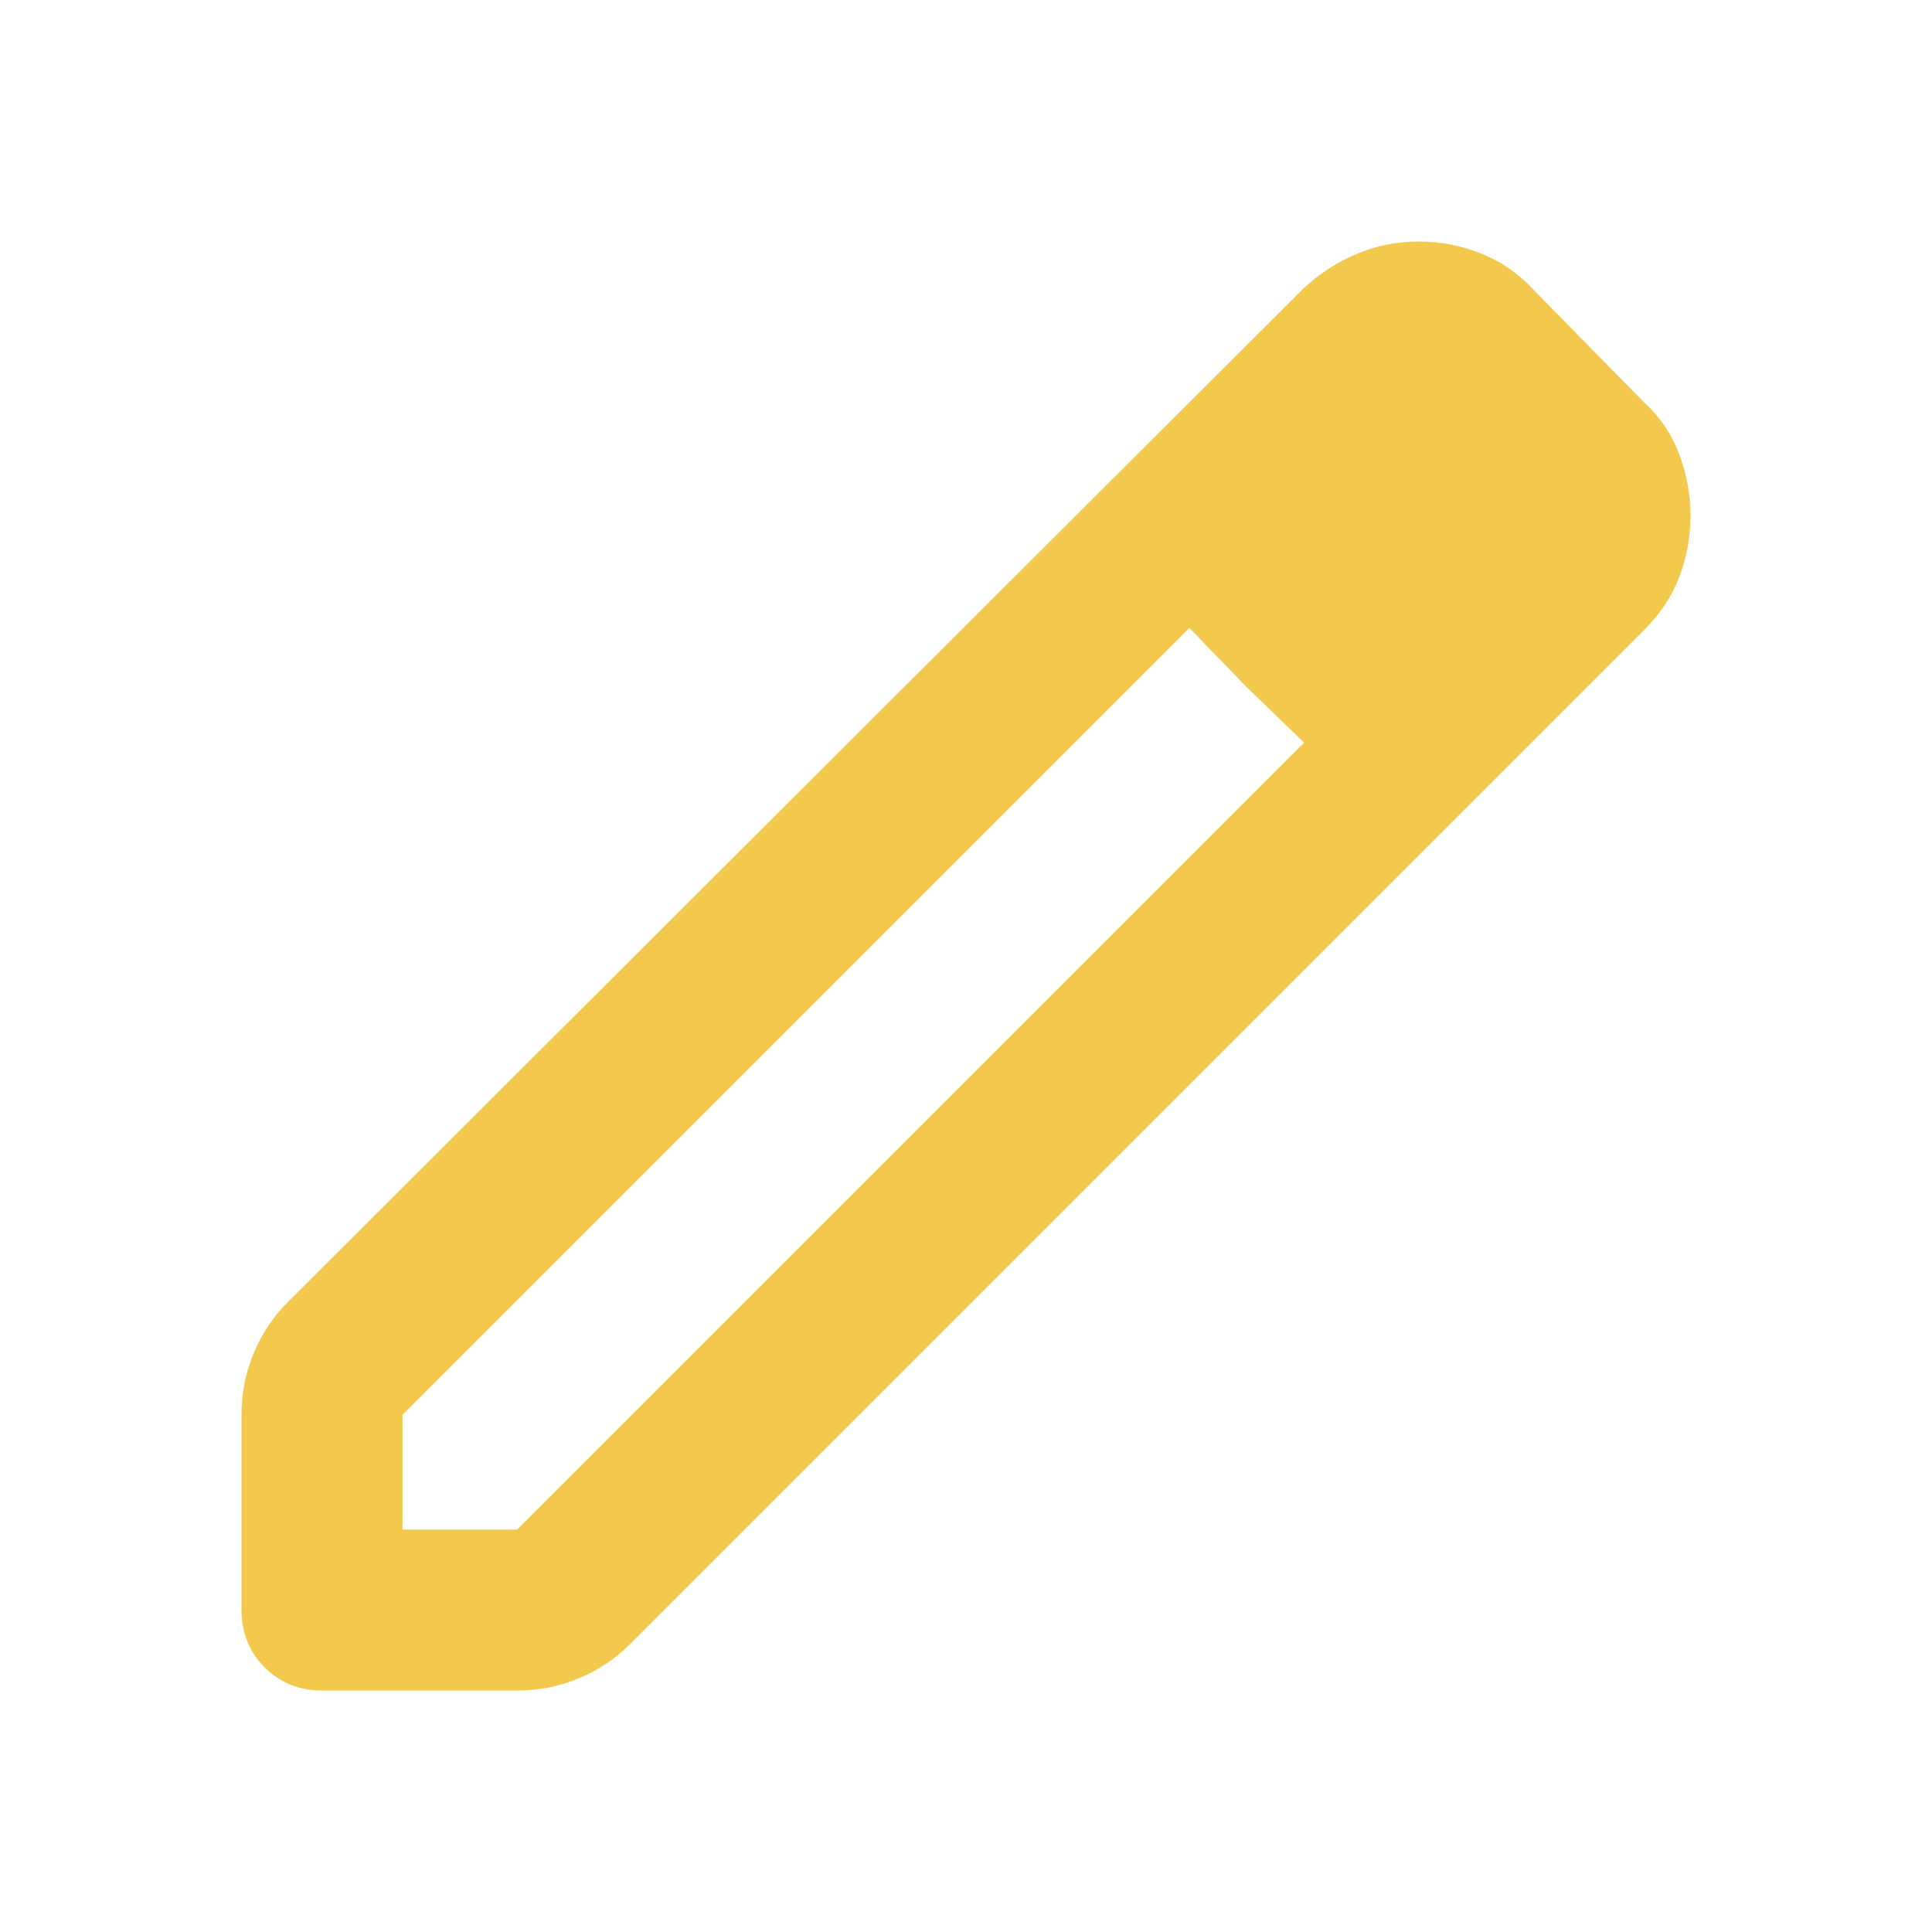
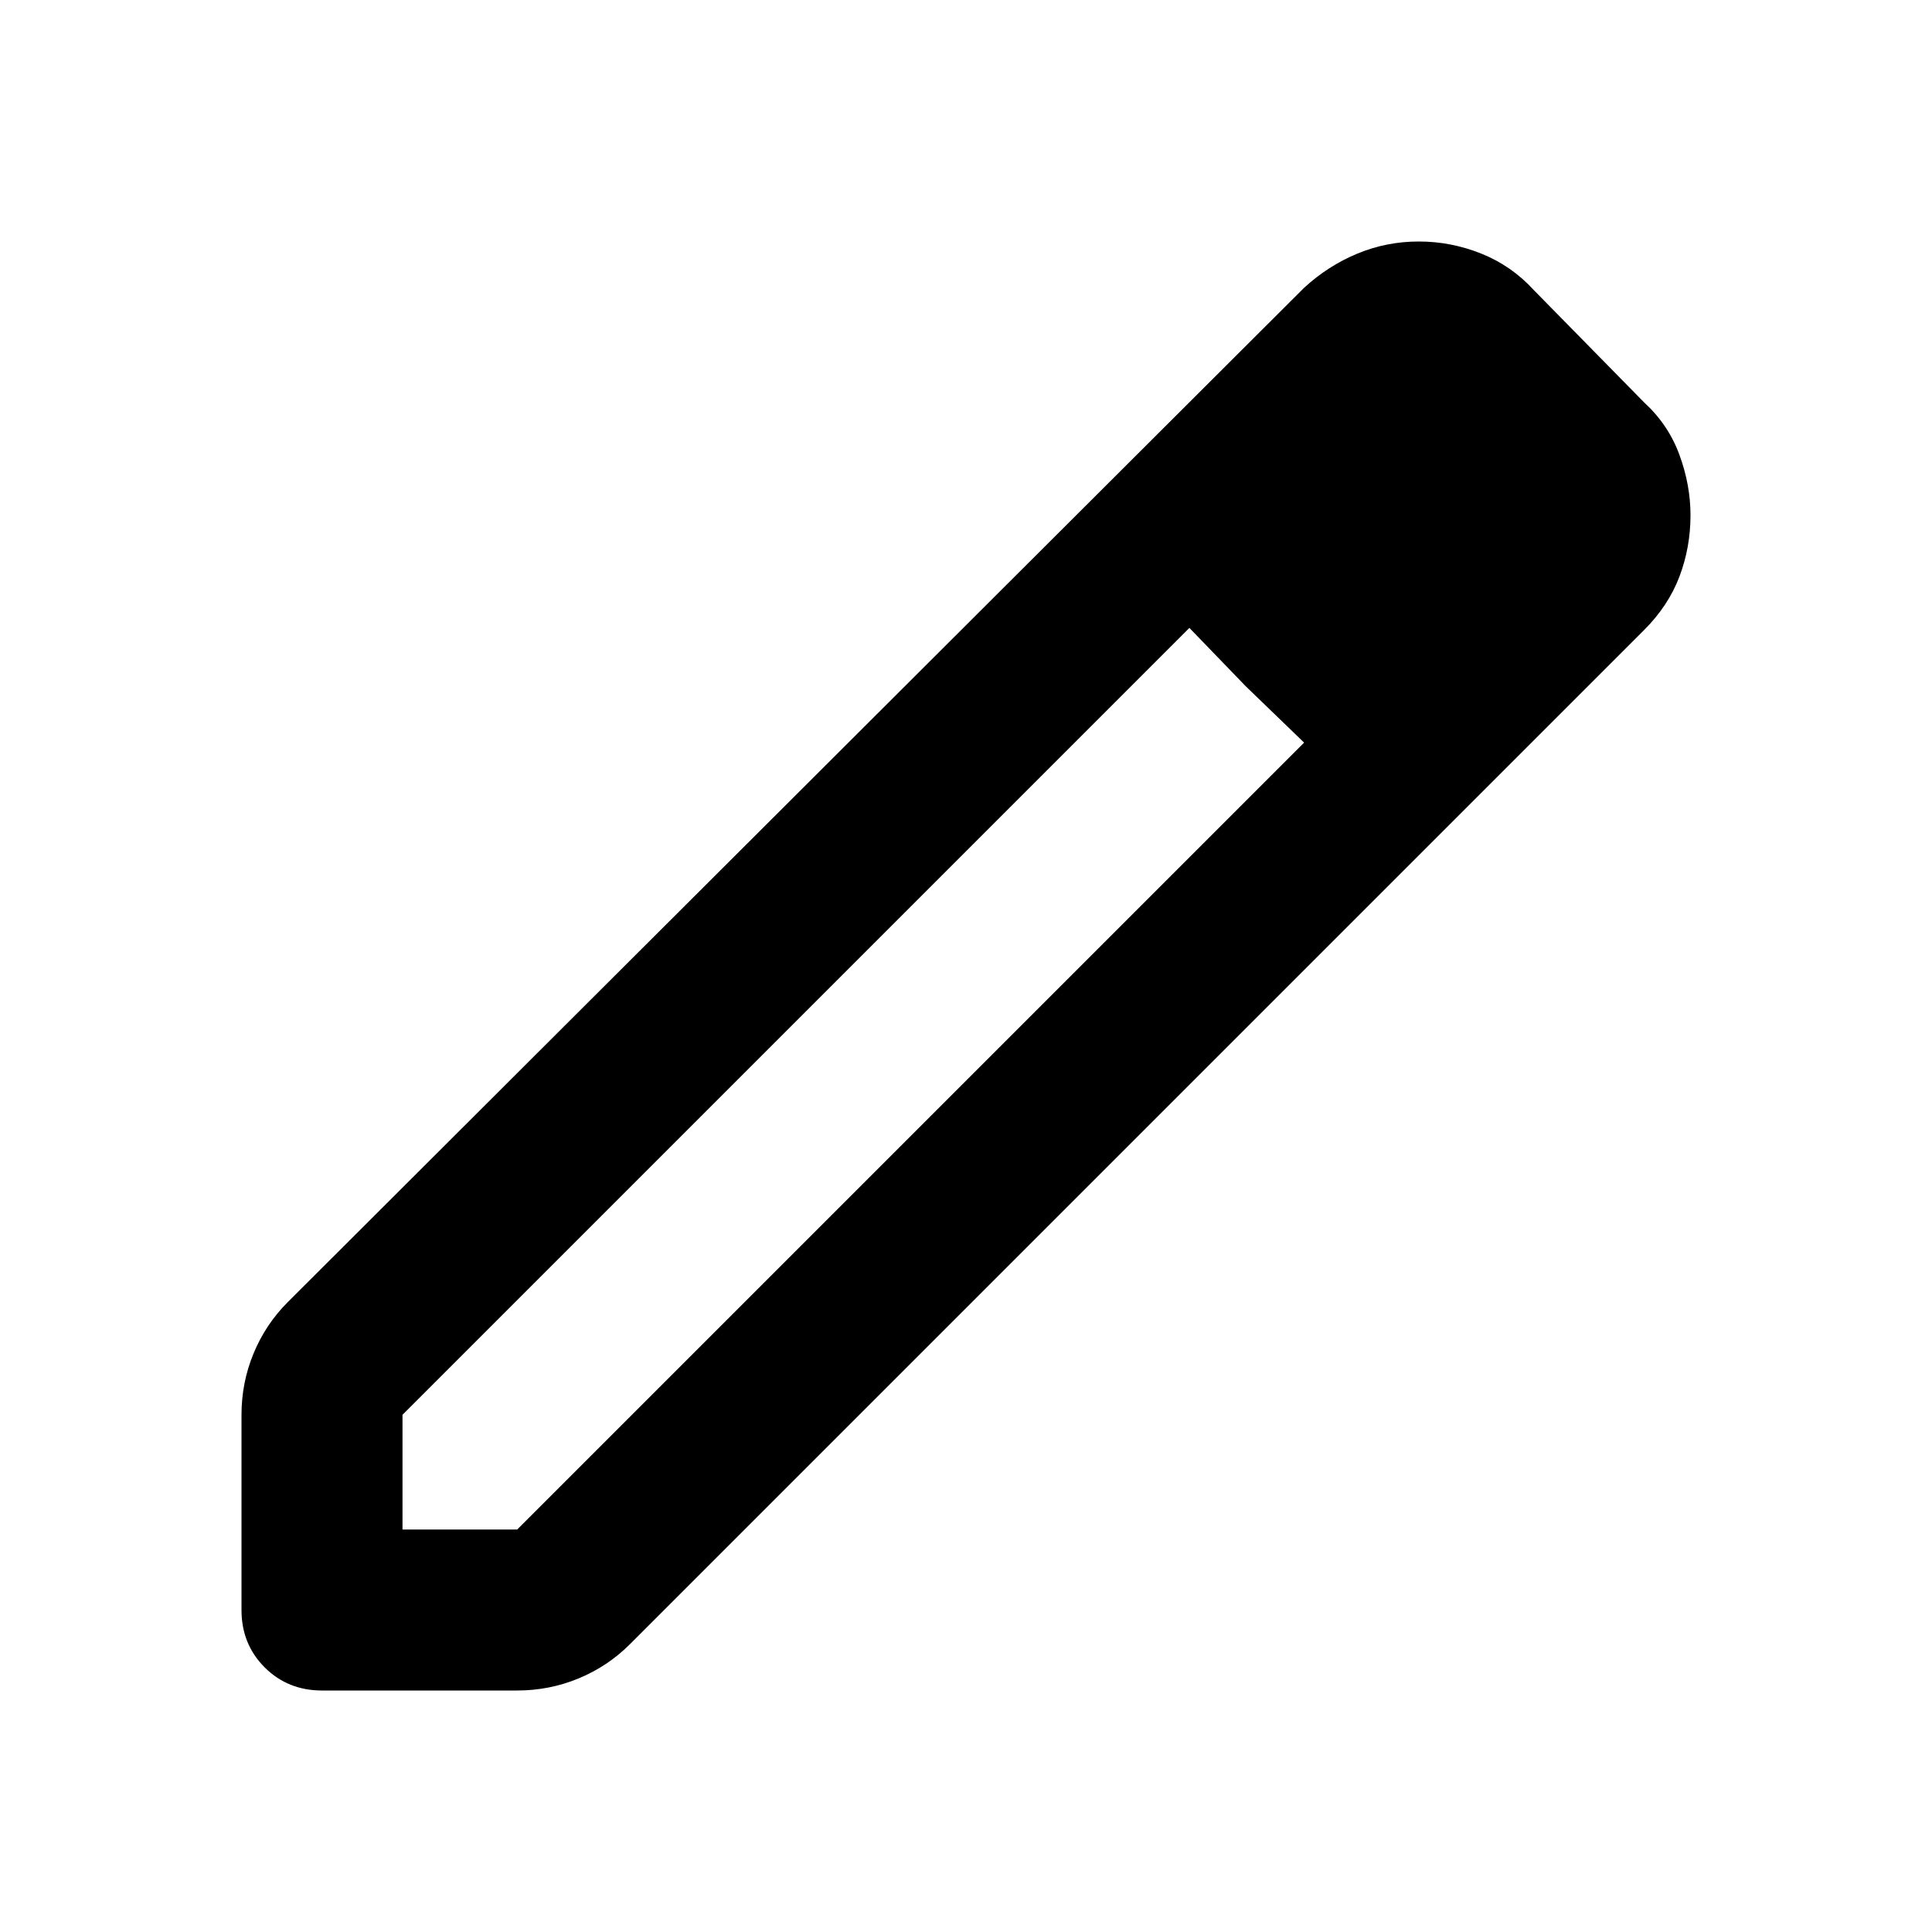
- <svg xmlns="http://www.w3.org/2000/svg" height="24px" viewBox="0 -960 960 960" width="24px" fill="#f2c94c">
+ <svg xmlns="http://www.w3.org/2000/svg" height="24px" viewBox="0 -960 960 960" width="24px" fill="currentColor">
  <path d="M200-200h57l391-391-57-57-391 391v57Zm-40 80q-17 0-28.5-11.5T120-160v-97q0-16 6-30.5t17-25.5l505-504q12-11 26.5-17t30.5-6q16 0 31 6t26 18l55 56q12 11 17.5 26t5.5 30q0 16-5.5 30.5T817-647L313-143q-11 11-25.5 17t-30.5 6h-97Zm600-584-56-56 56 56Zm-141 85-28-29 57 57-29-28Z" />
</svg>
